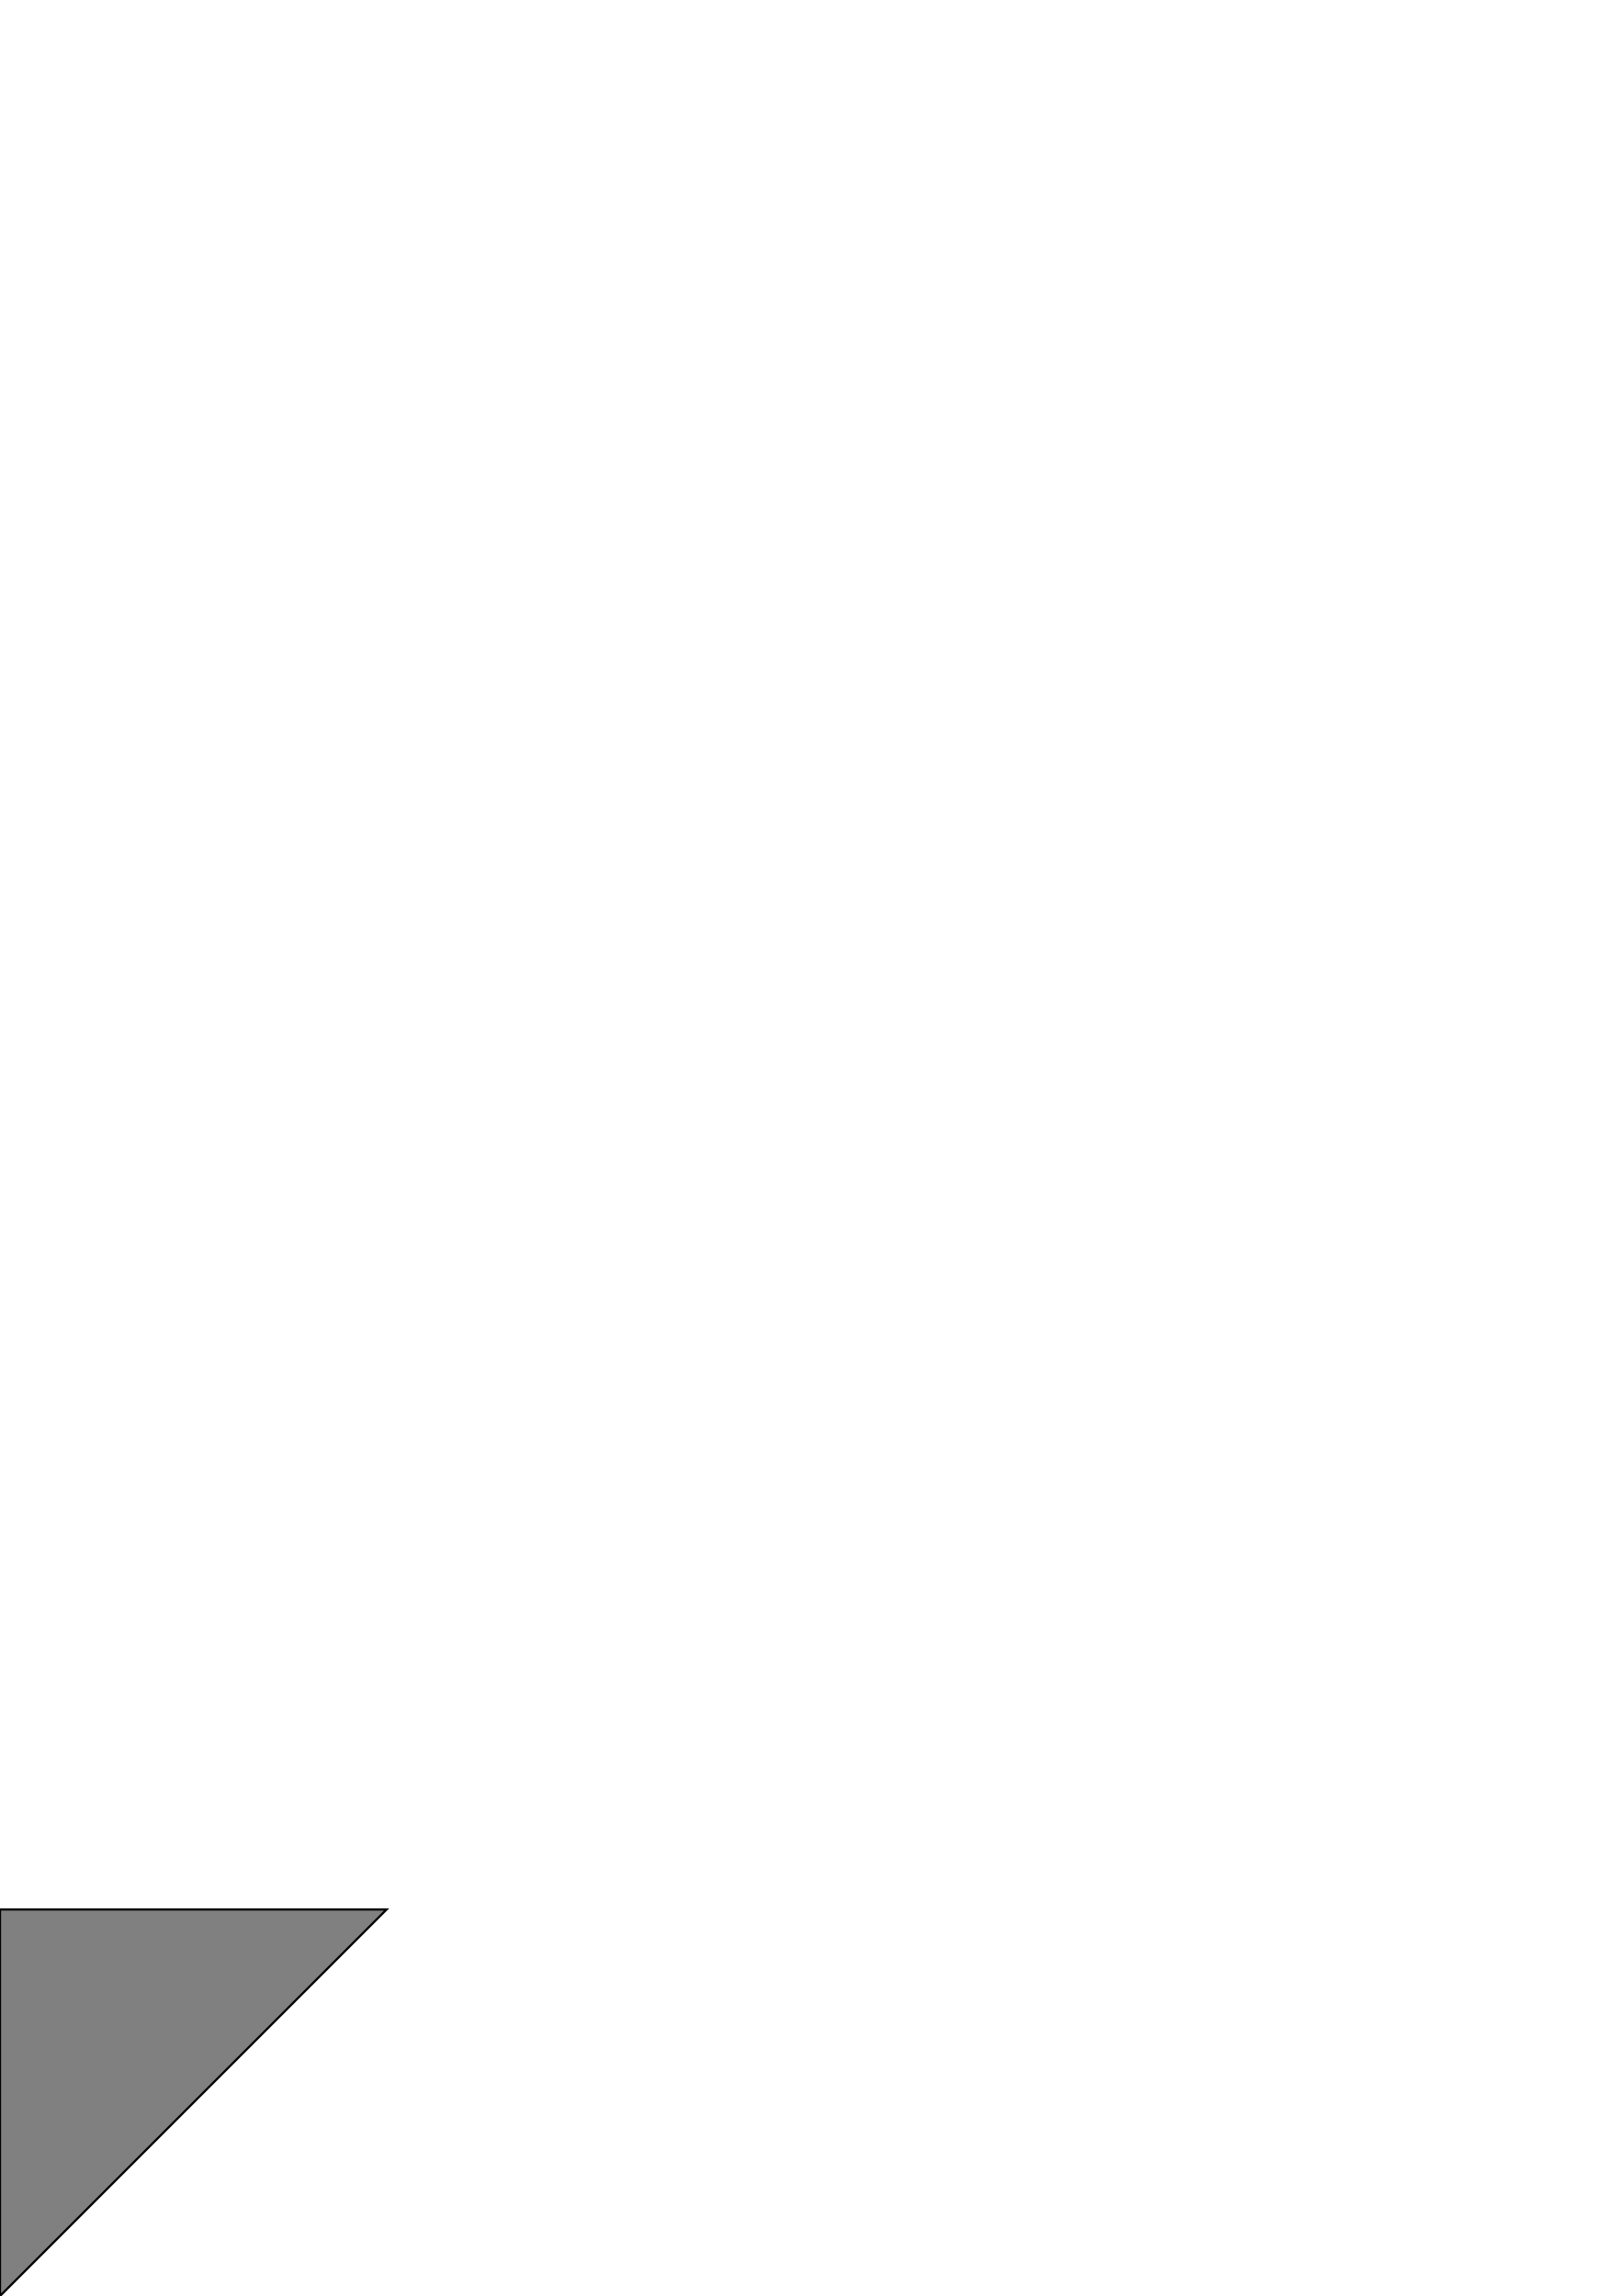
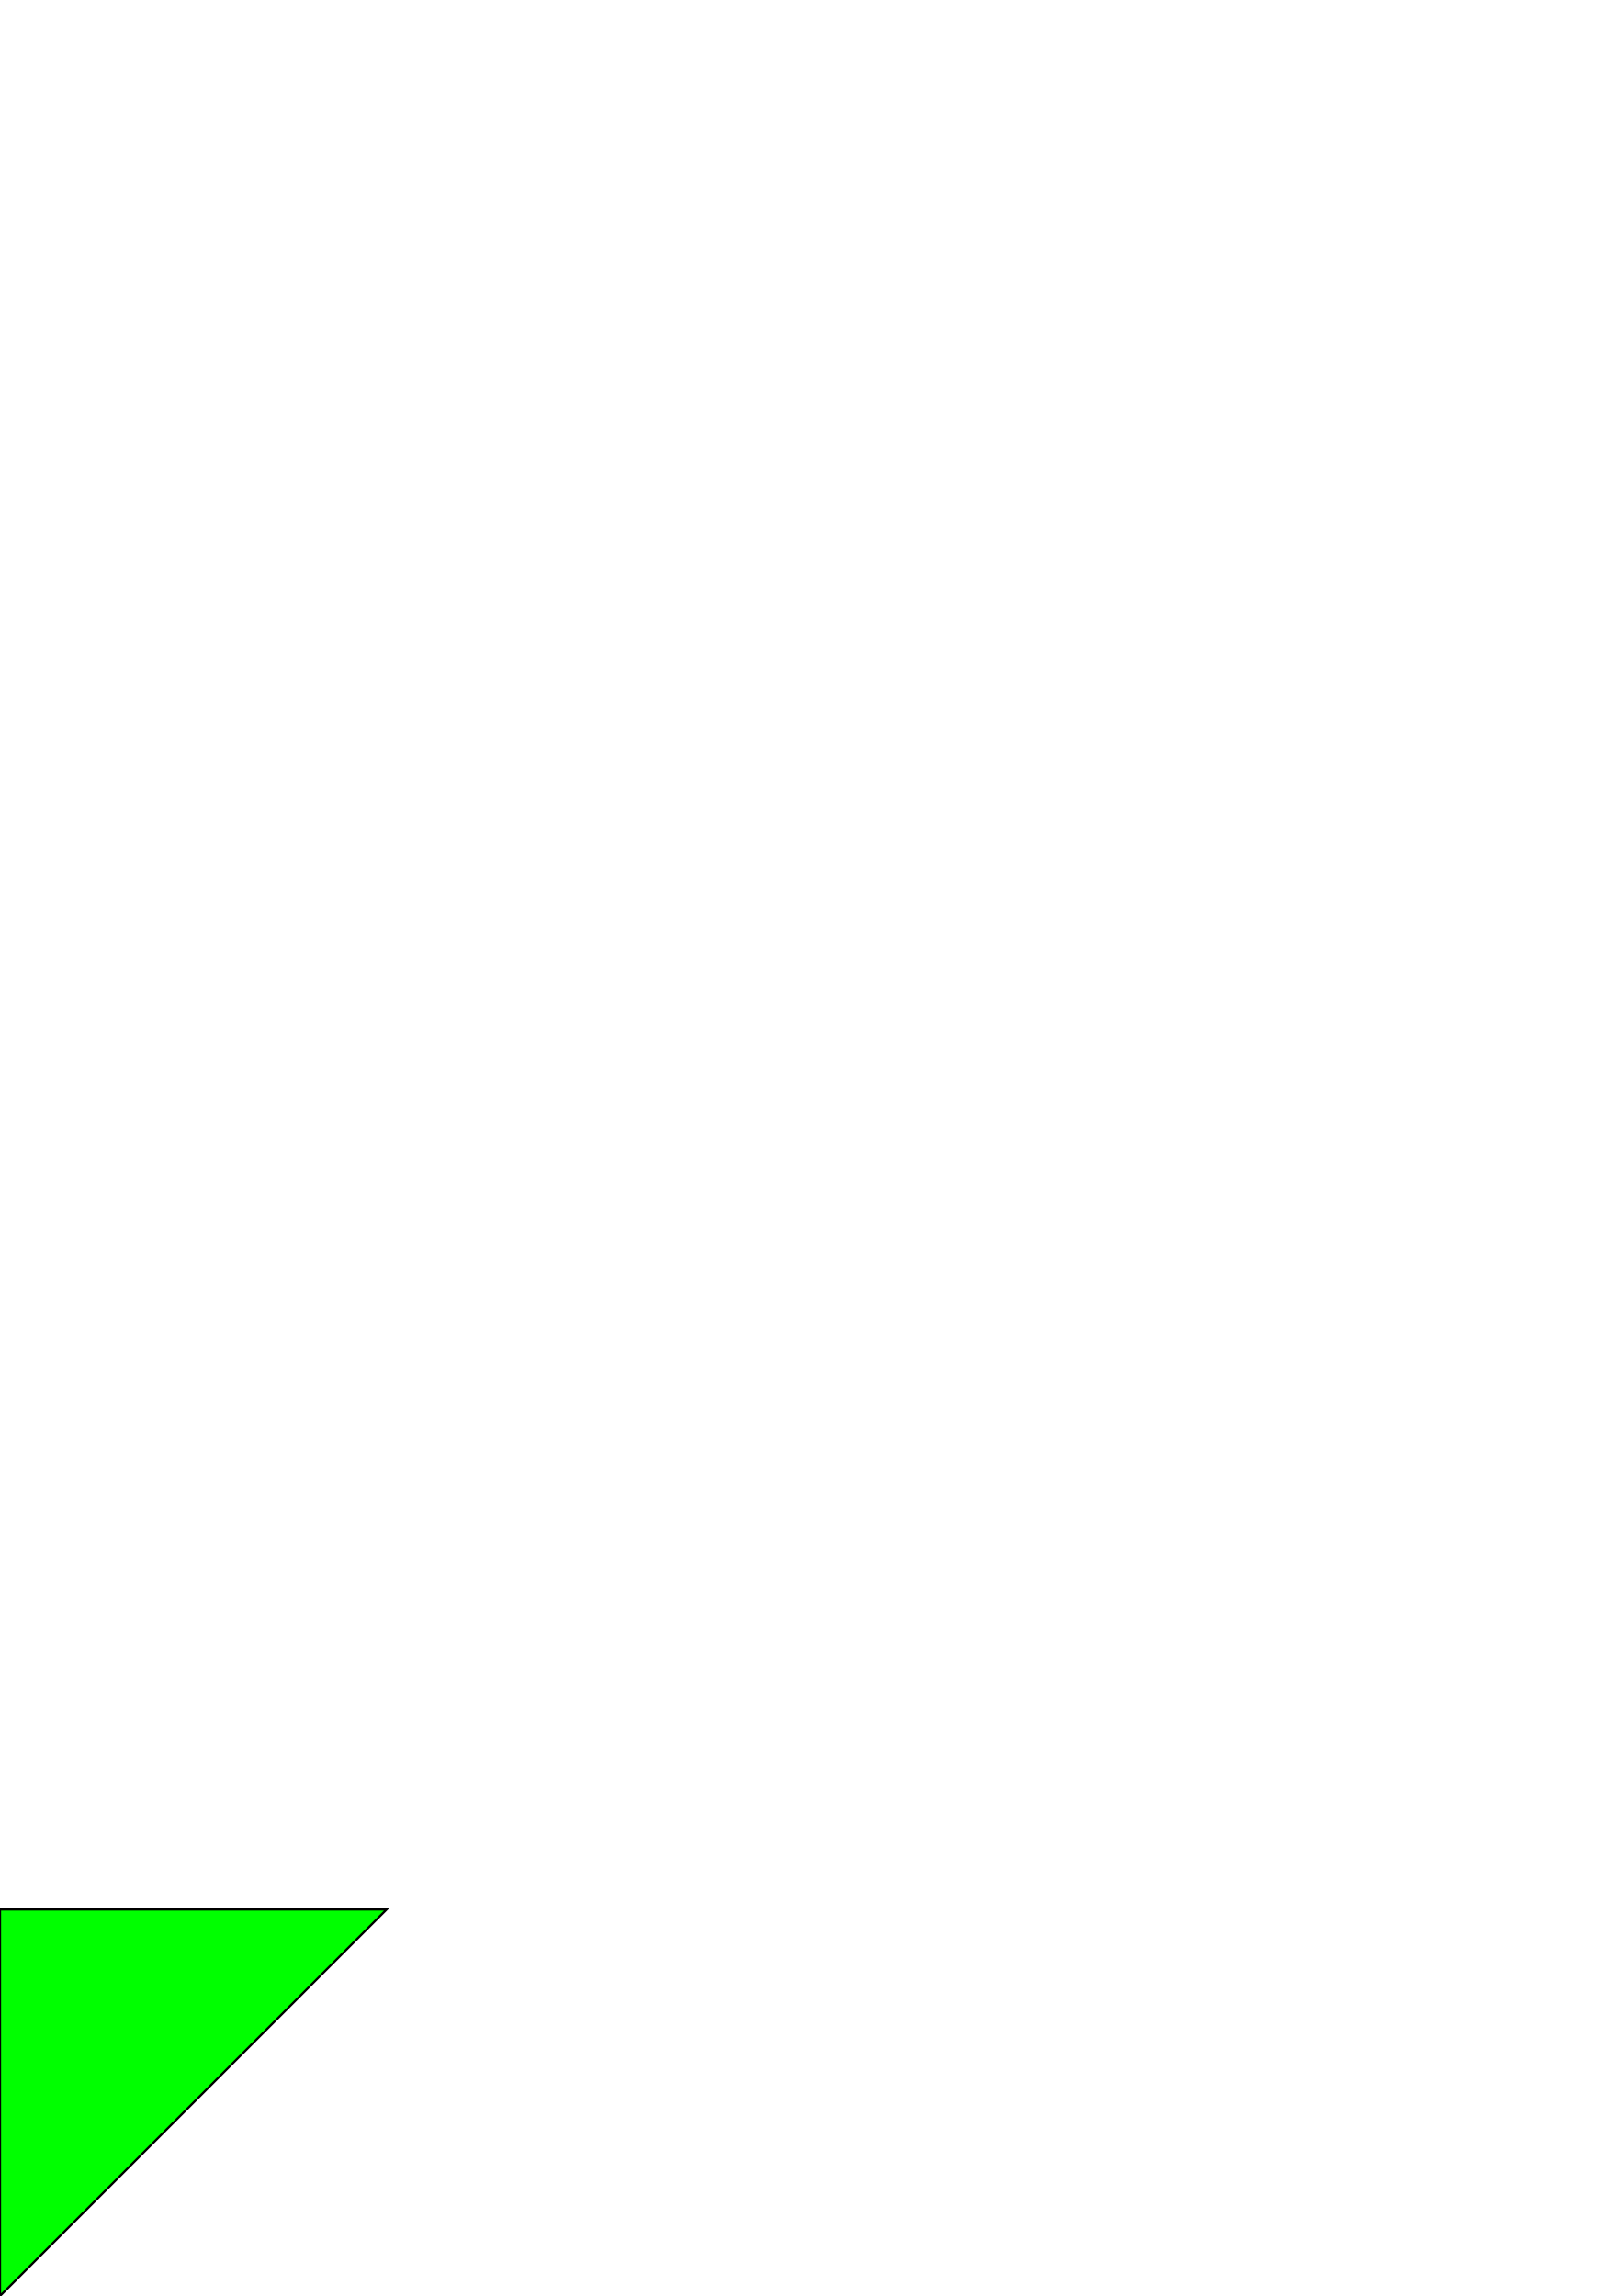
<svg xmlns="http://www.w3.org/2000/svg" width="744.094" height="1052.362" id="svg2" version="1.1">
-   <defs id="defs6">
-     <marker id="DistanceX" orient="auto" refX="0.0" refY="0.0" style="overflow:visible">
-       <path d="M 3,-3 L -3,3 M 0,-5 L  0,5" style="stroke:#000000; stroke-width:0.5" id="path9" />
-     </marker>
-     <pattern height="8" id="Hatch" patternUnits="userSpaceOnUse" width="8" x="0" y="0">
-       <path d="M8 4 l-4,4" linecap="square" stroke="#000000" stroke-width="0.25" id="path12" />
-       <path d="M6 2 l-4,4" linecap="square" stroke="#000000" stroke-width="0.25" id="path14" />
-       <path d="M4 0 l-4,4" linecap="square" stroke="#000000" stroke-width="0.25" id="path16" />
-     </pattern>
-     <symbol id="*Model_Space" />
-     <symbol id="*Paper_Space" />
-     <symbol id="*Paper_Space0" />
-   </defs>
+   <defs id="defs6" />
  <g id="g21">
-     <path d="M 177.165,875.197 L 0,1052.362 L 0,875.197 L 177.165,875.197 z" style="stroke:#000000;fill:gray;stroke-linecap: round" id="path23" />
+     <path d="M 177.165,875.197 L 0,1052.362 L 0,875.197 L 177.165,875.197 z" style="stroke:#000000;fill:#00ff00;stroke-linecap:round" id="path23" />
  </g>
</svg>
